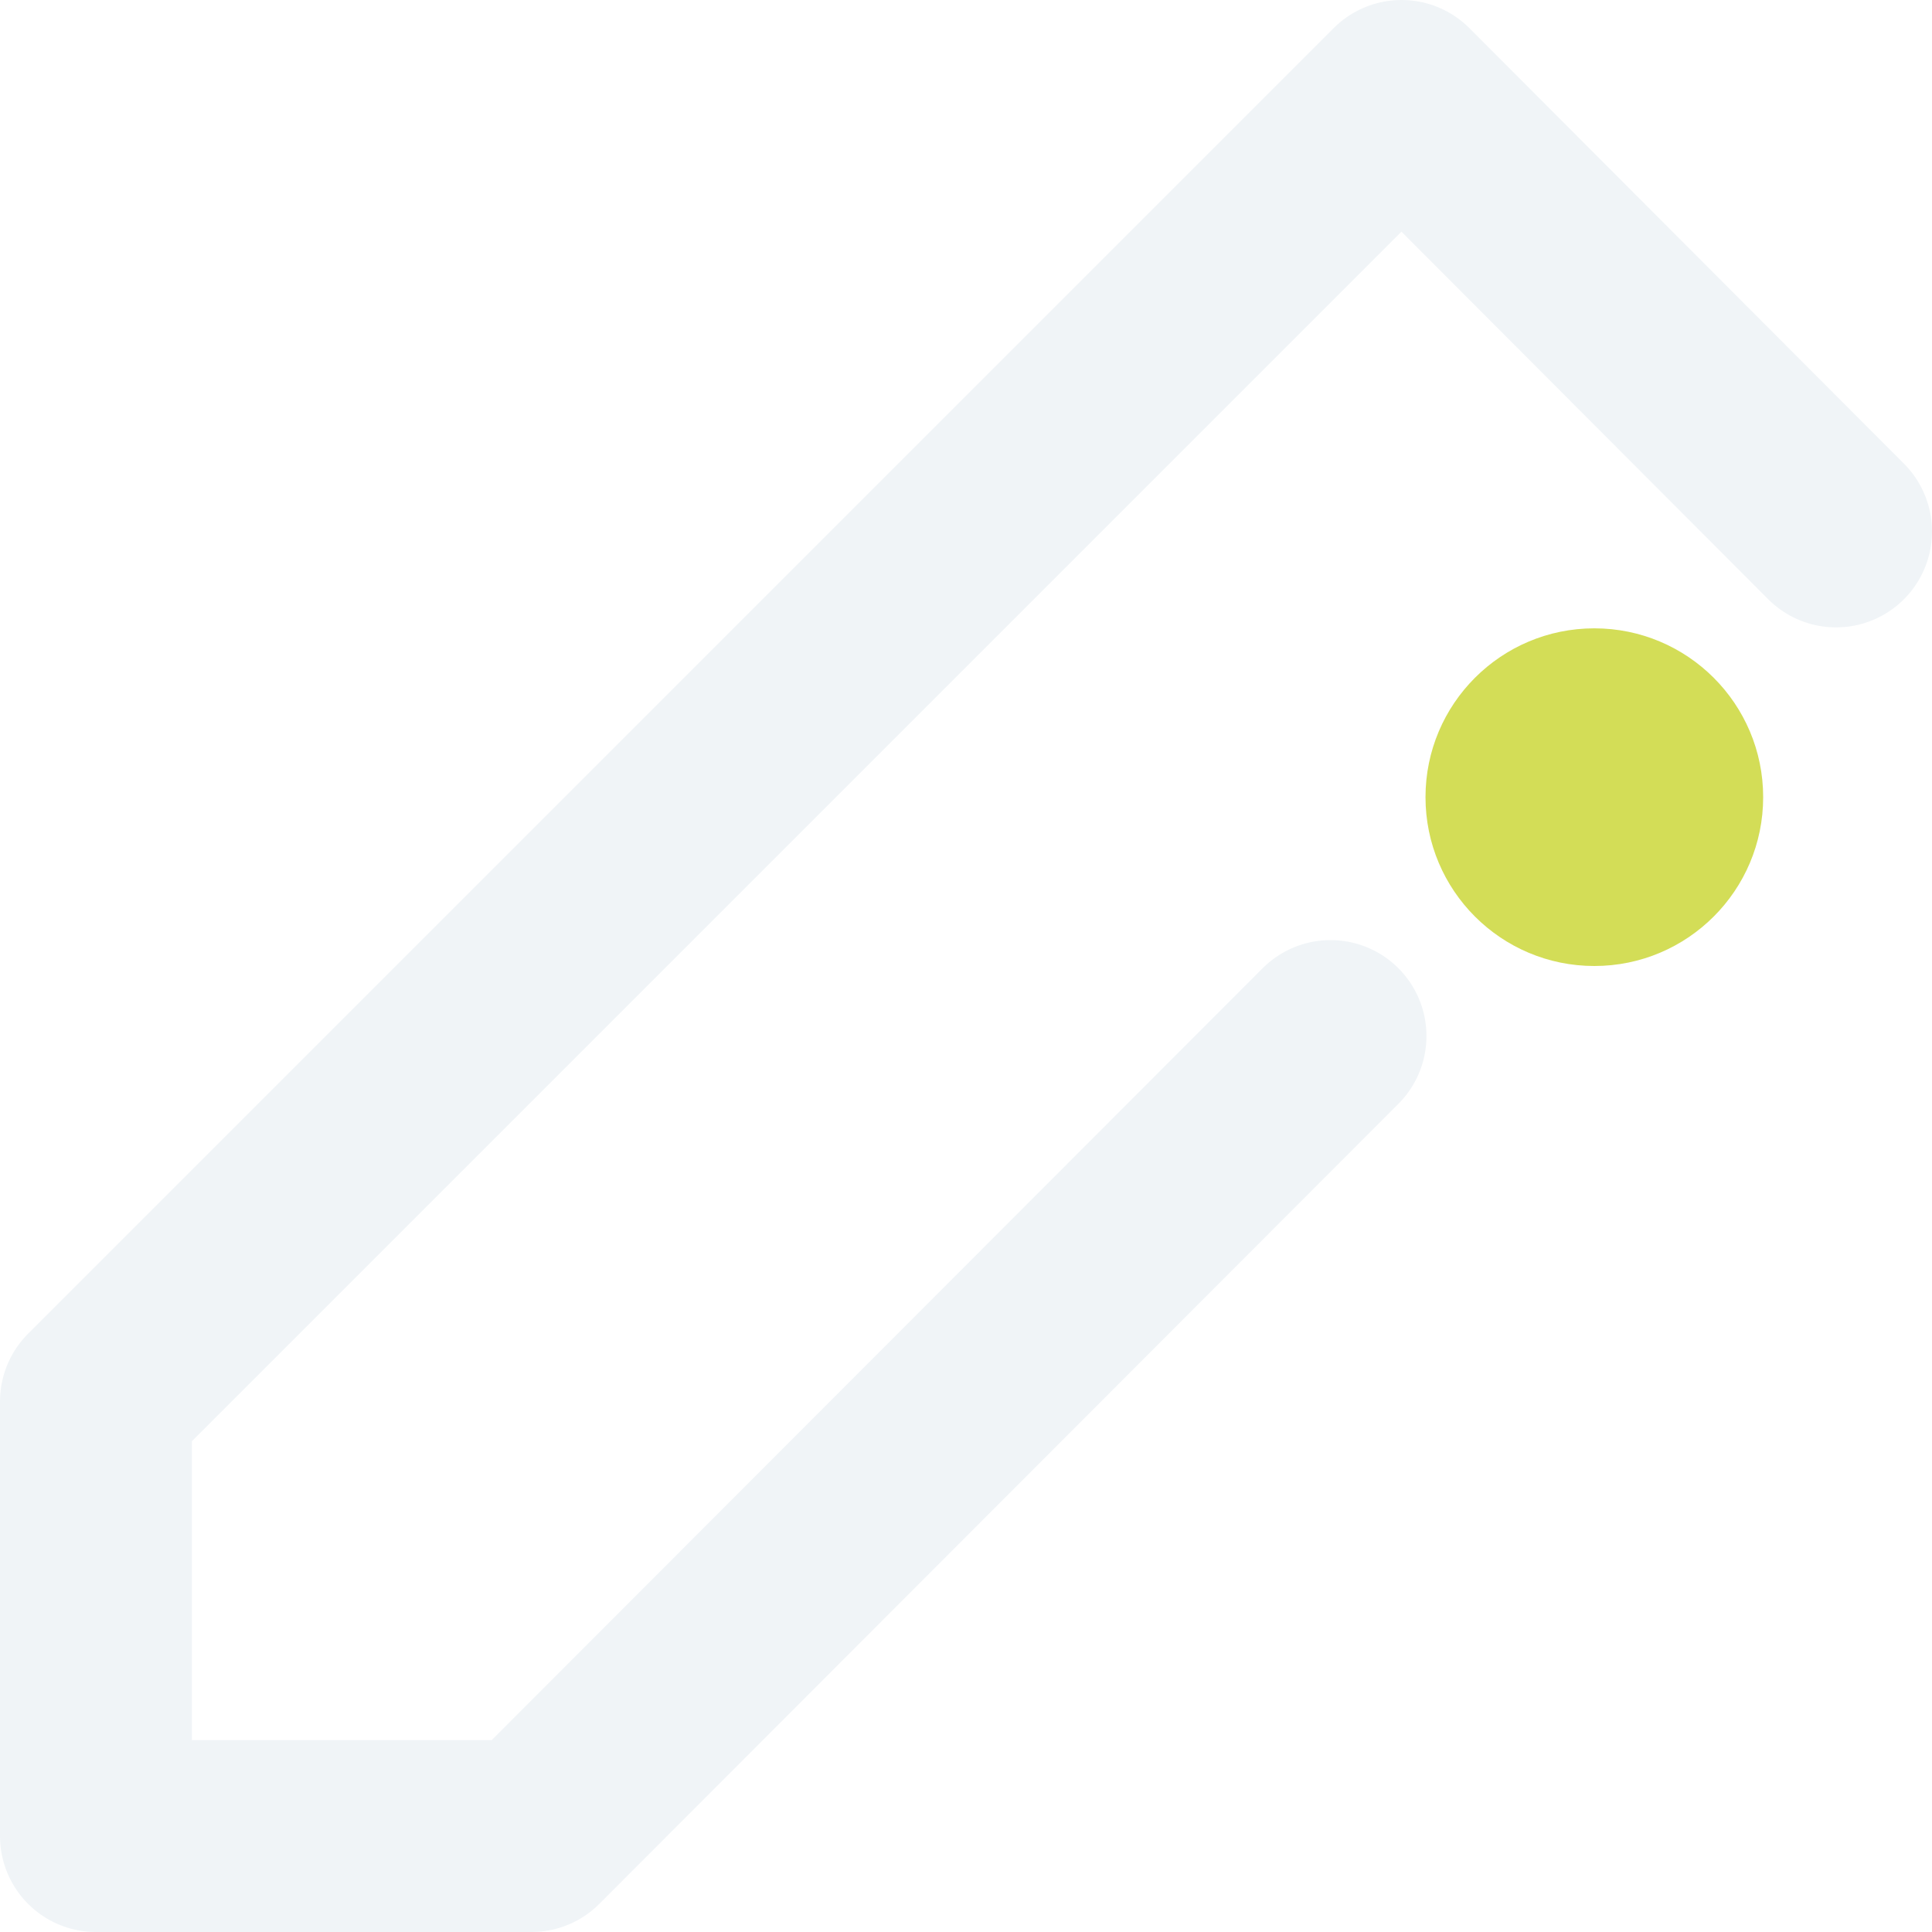
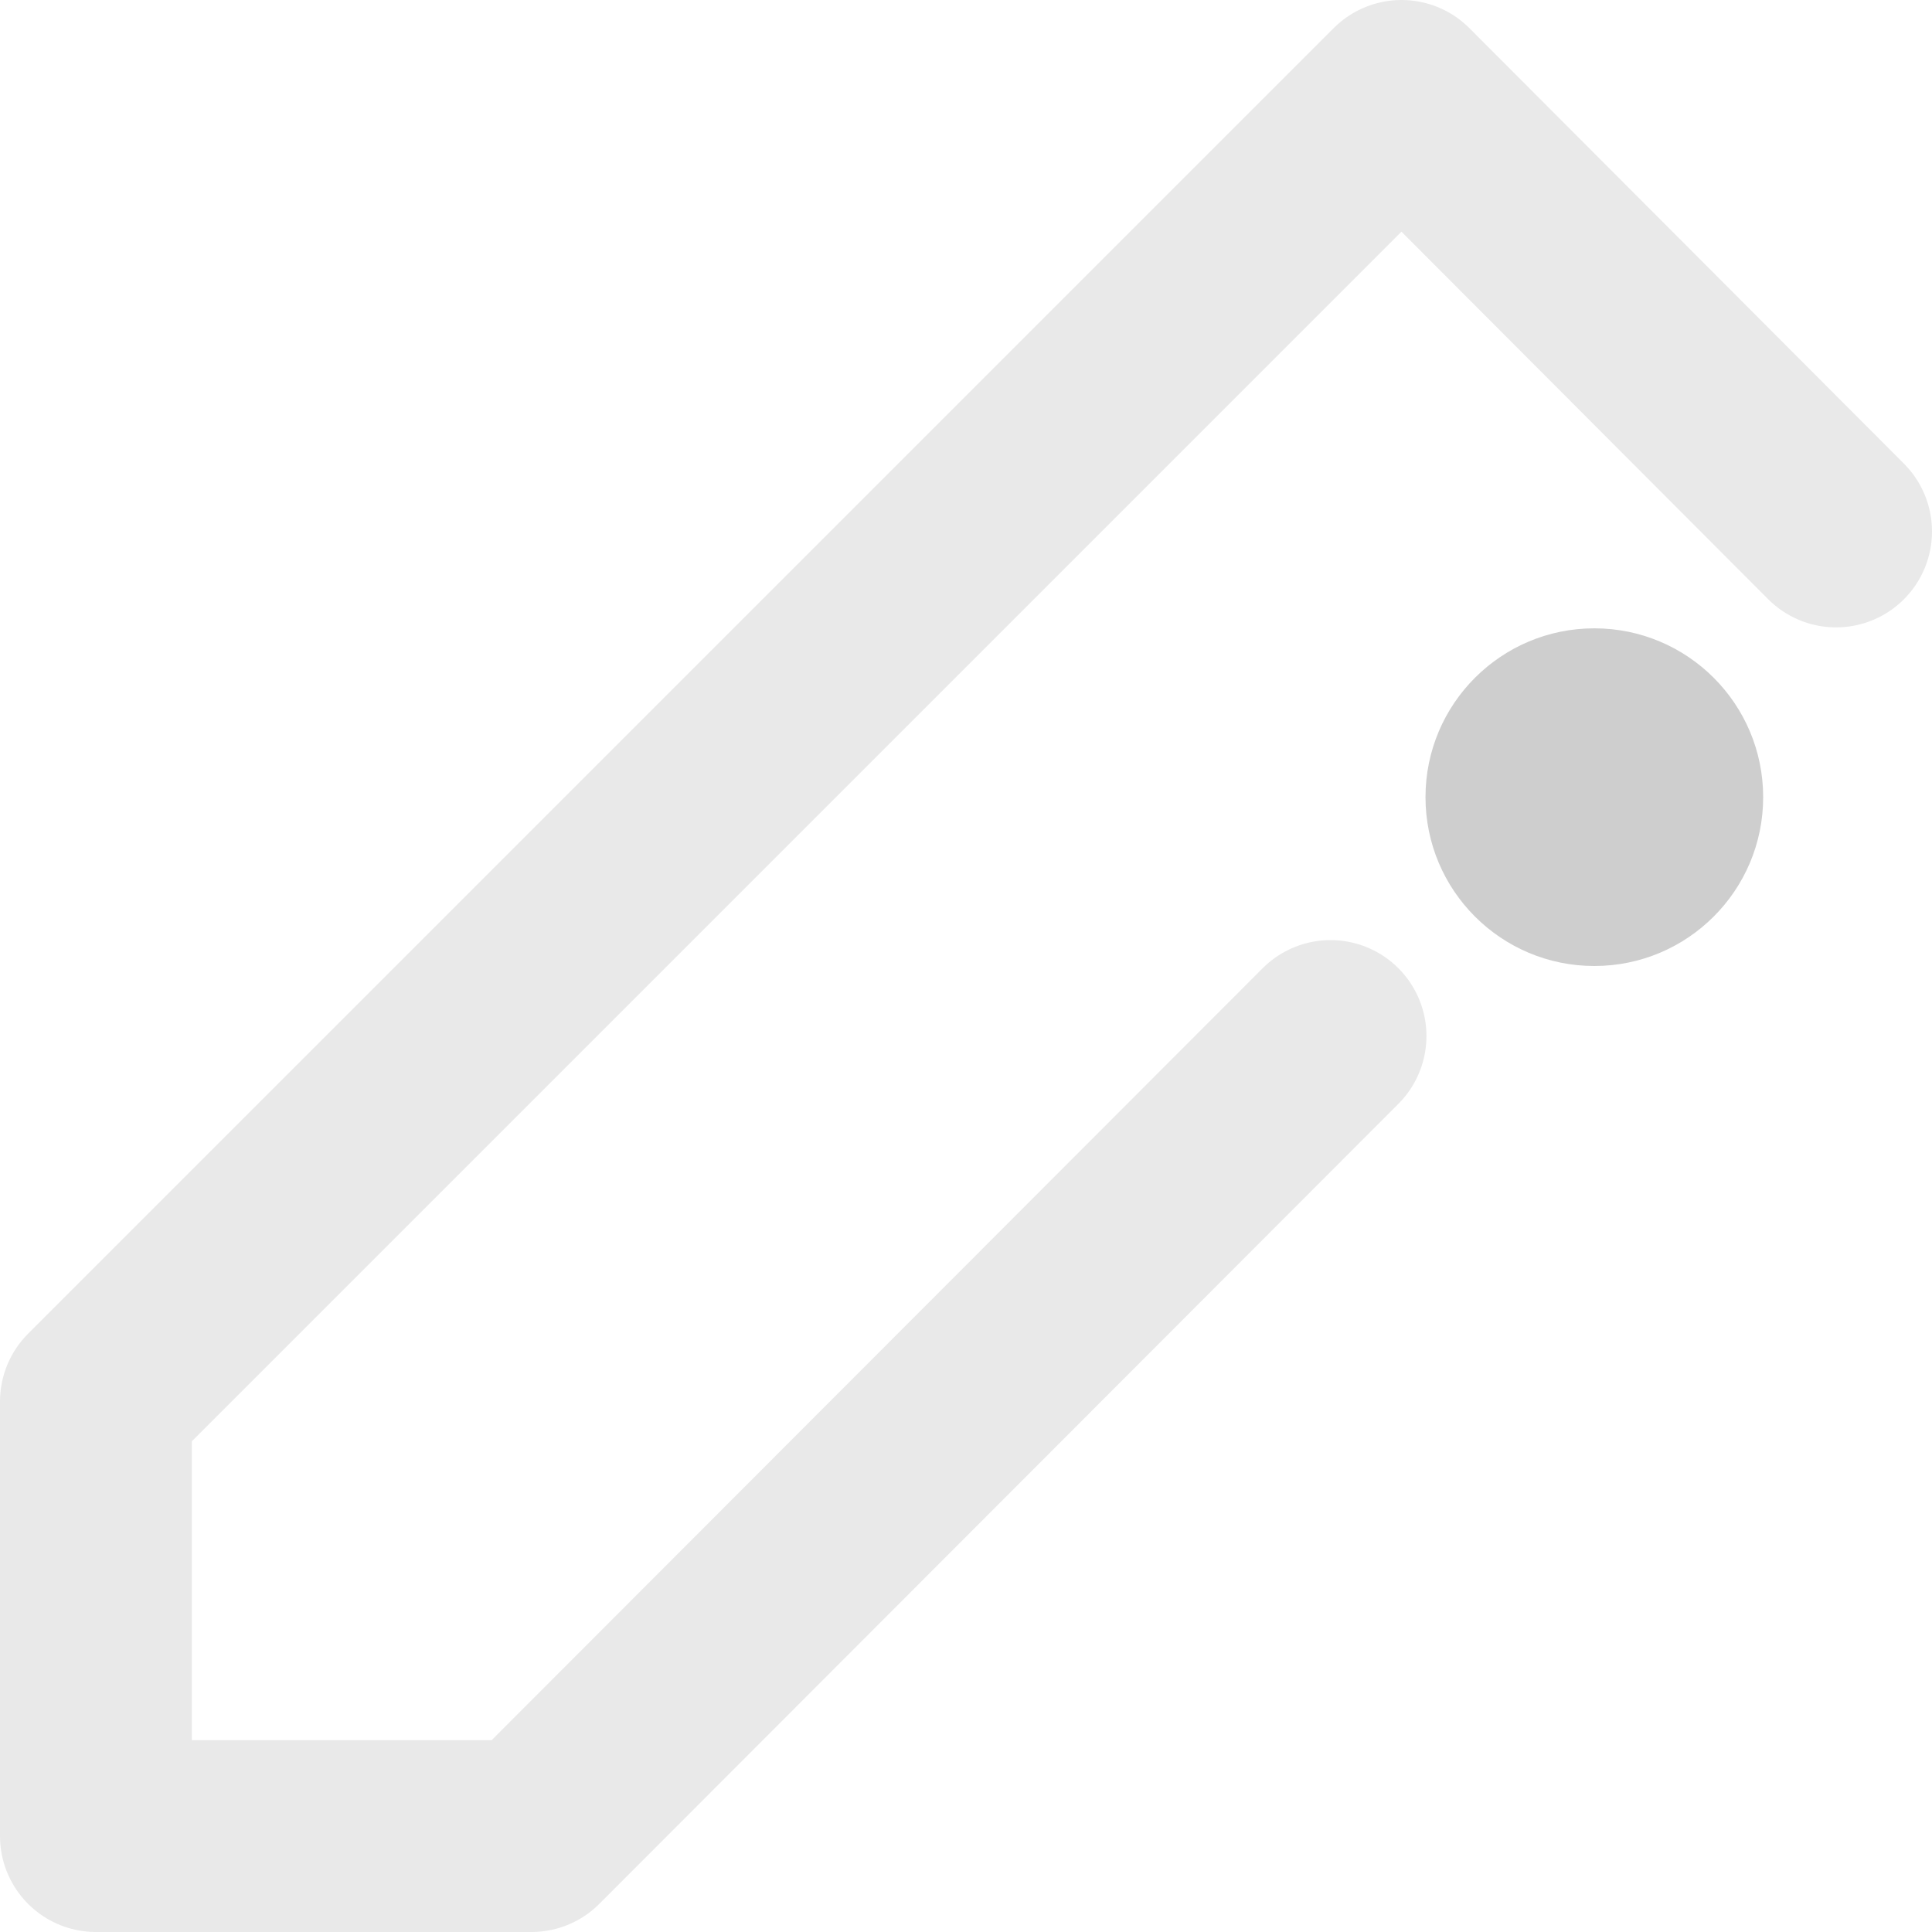
<svg xmlns="http://www.w3.org/2000/svg" viewBox="0 0 20.14 20.14">
  <defs>
-     <style>.cls-1{fill:none;stroke:#f0f4f7;stroke-linecap:round;stroke-linejoin:round;stroke-width:2px;}.cls-2{fill:#d3dd57;}</style>
+     <style>.cls-1{fill:none;stroke:#e9e9e9;stroke-linecap:round;stroke-linejoin:round;stroke-width:2px;}.cls-2{fill:#cecece;}</style>
  </defs>
  <g id="Layer_2" data-name="Layer 2">
    <g id="Layer_1-2" data-name="Layer 1">
      <polyline class="cls-1" points="13.87 10.8 5.54 19.14 1 19.14 1 14.61 14.61 1 19.14 5.54" />
      <circle class="cls-2" cx="16.62" cy="8.31" r="1.76" />
    </g>
  </g>
</svg>
